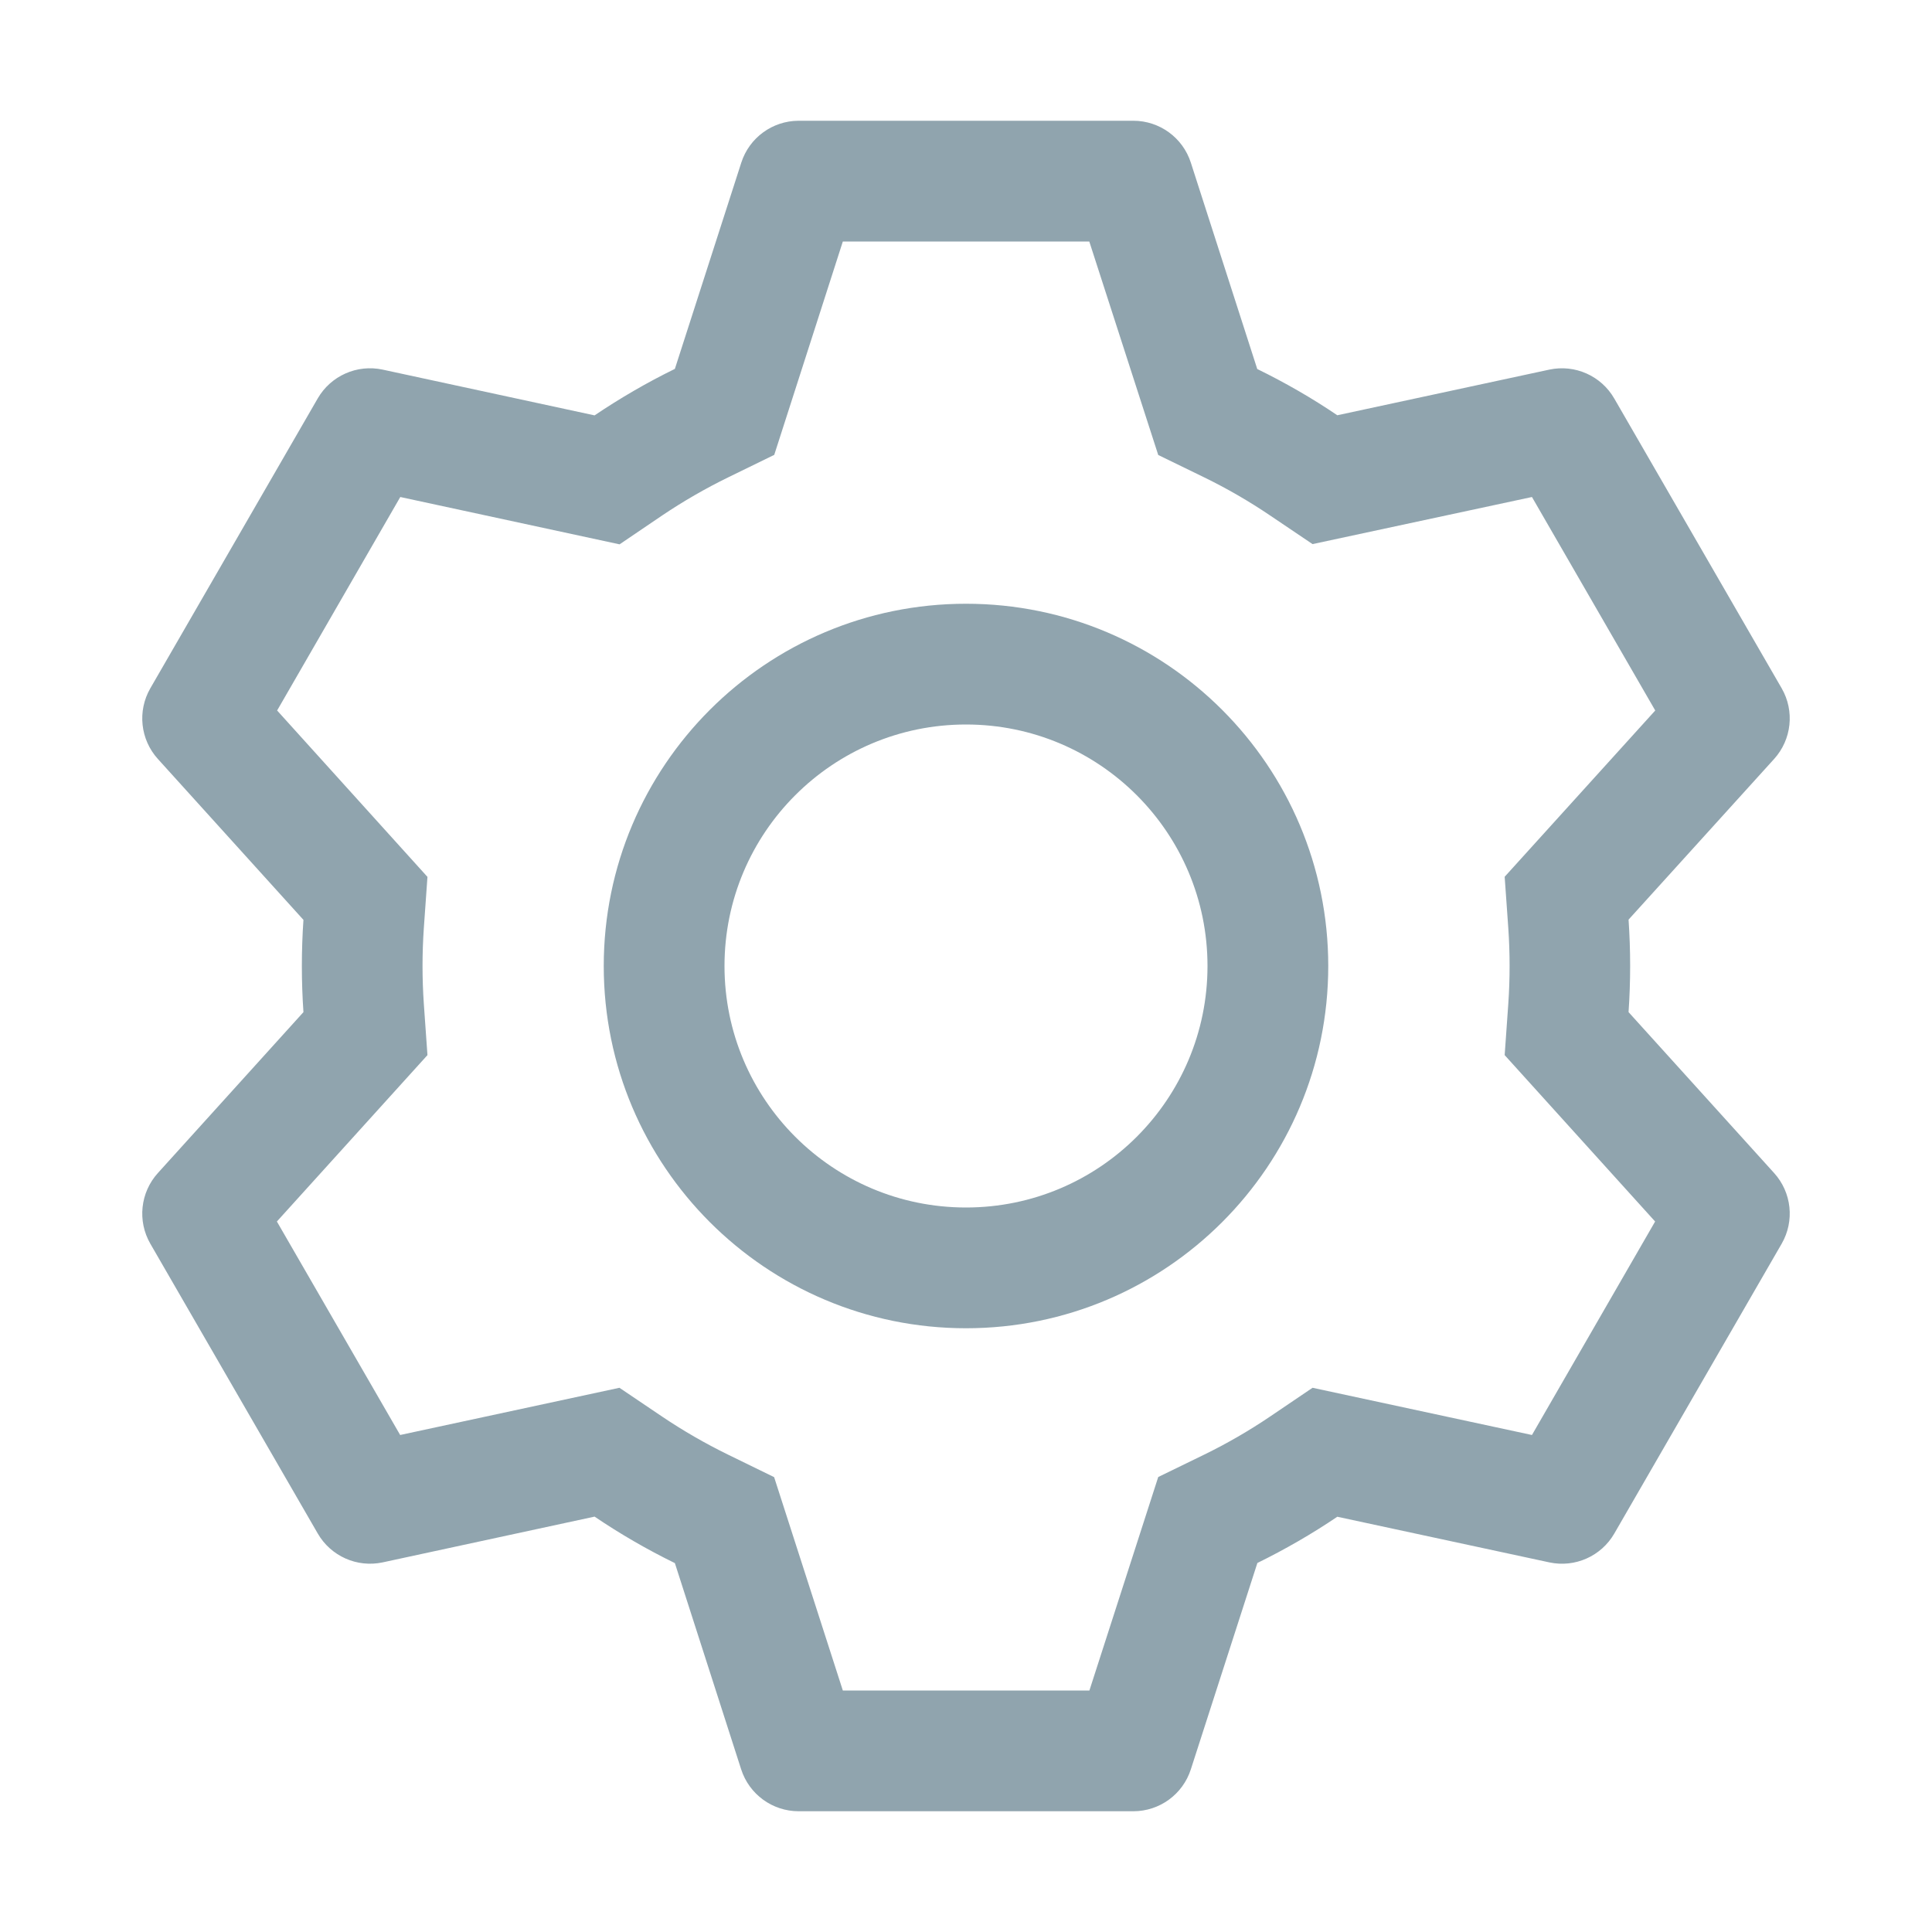
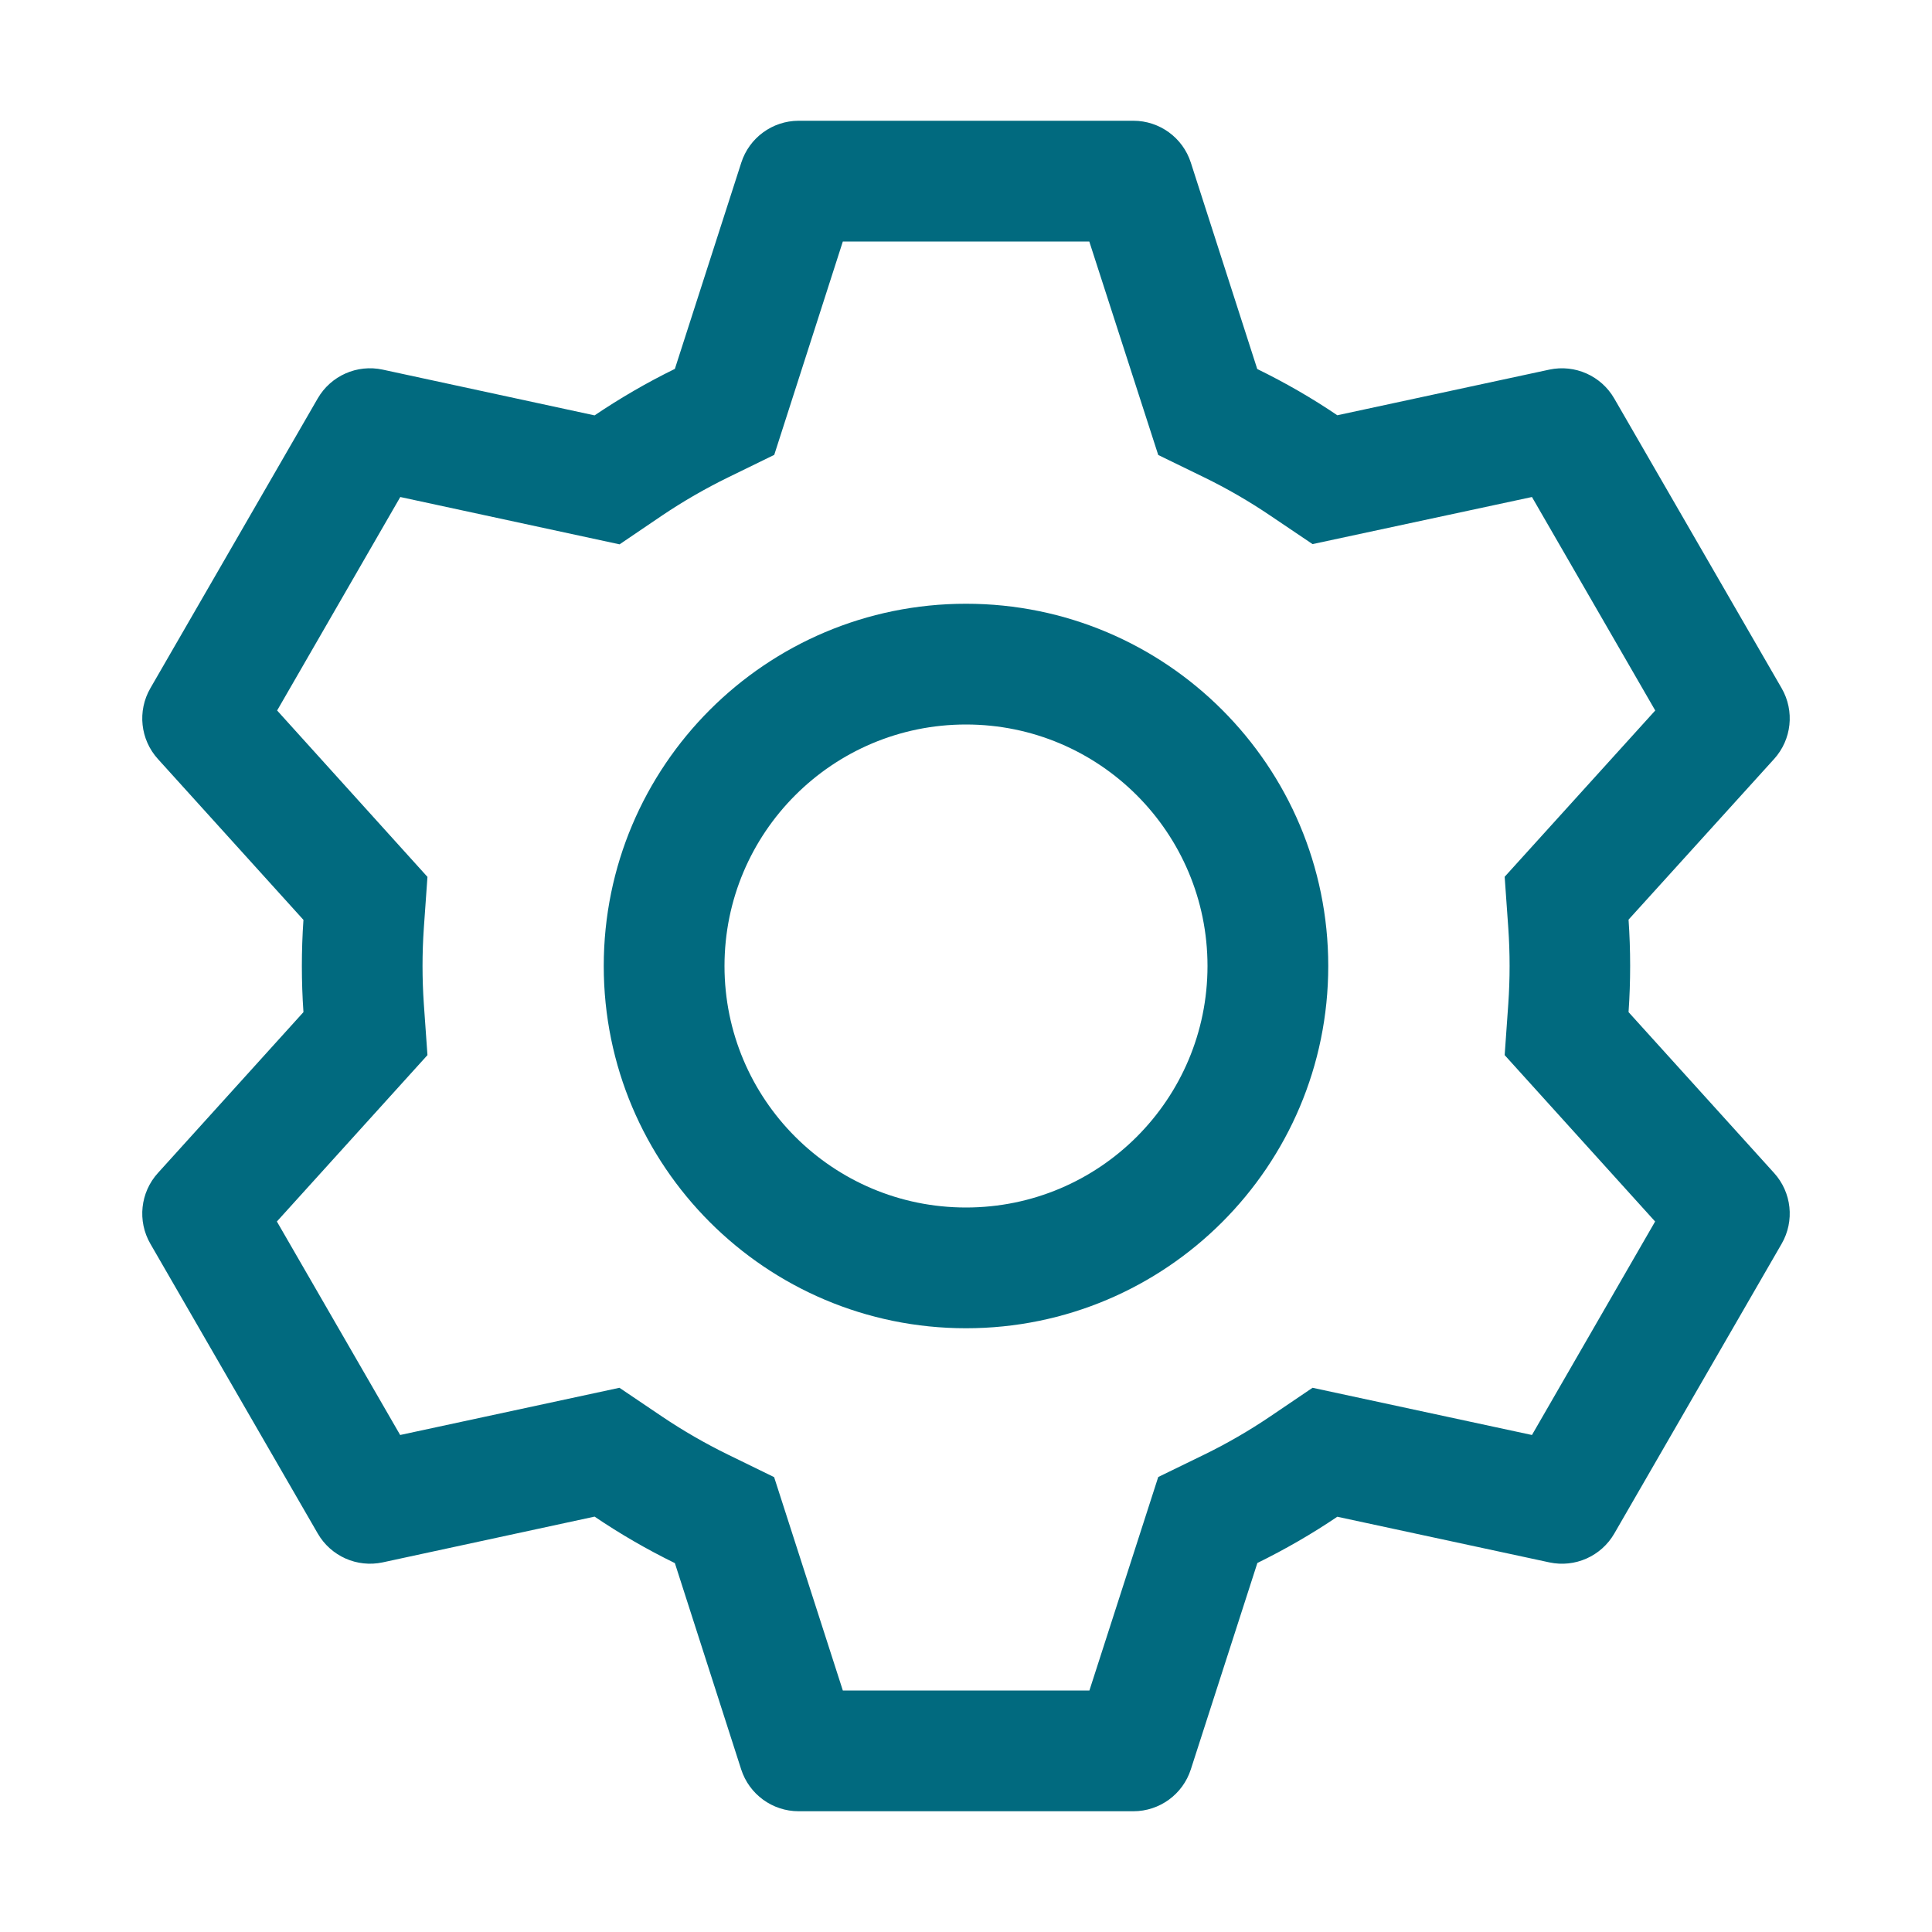
<svg xmlns="http://www.w3.org/2000/svg" width="800px" height="800px" viewBox="0 0 1024 1024" fill="#000000">
  <g id="SVGRepo_bgCarrier" stroke-width="0" />
  <g id="SVGRepo_tracerCarrier" stroke-linecap="round" stroke-linejoin="round" />
  <g id="SVGRepo_iconCarrier">
-     <path fill="#90a4ae" d="M600.704 64a32 32 0 0 1 30.464 22.208l35.2 109.376c14.784 7.232 28.928 15.36 42.432 24.512l112.384-24.192a32 32 0 0 1 34.432 15.36L944.32 364.8a32 32 0 0 1-4.032 37.504l-77.12 85.12a357.12 357.12 0 0 1 0 49.024l77.12 85.248a32 32 0 0 1 4.032 37.504l-88.704 153.6a32 32 0 0 1-34.432 15.296L708.8 803.904c-13.44 9.088-27.648 17.28-42.368 24.512l-35.264 109.376A32 32 0 0 1 600.704 960H423.296a32 32 0 0 1-30.464-22.208L357.696 828.48a351.616 351.616 0 0 1-42.56-24.64l-112.32 24.256a32 32 0 0 1-34.432-15.36L79.68 659.2a32 32 0 0 1 4.032-37.504l77.12-85.248a357.12 357.12 0 0 1 0-48.896l-77.12-85.248A32 32 0 0 1 79.68 364.8l88.704-153.6a32 32 0 0 1 34.432-15.296l112.32 24.256c13.568-9.152 27.776-17.408 42.56-24.64l35.2-109.312A32 32 0 0 1 423.232 64H600.64zm-23.424 64H446.72l-36.352 113.088-24.512 11.968a294.113 294.113 0 0 0-34.816 20.096l-22.656 15.36-116.224-25.088-65.28 113.152 79.68 88.192-1.92 27.136a293.12 293.12 0 0 0 0 40.192l1.92 27.136-79.808 88.192 65.344 113.152 116.224-25.024 22.656 15.296a294.113 294.113 0 0 0 34.816 20.096l24.512 11.968L446.72 896h130.688l36.48-113.152 24.448-11.904a288.282 288.282 0 0 0 34.752-20.096l22.592-15.296 116.288 25.024 65.28-113.152-79.744-88.192 1.92-27.136a293.12 293.12 0 0 0 0-40.256l-1.92-27.136 79.808-88.128-65.344-113.152-116.288 24.96-22.592-15.232a287.616 287.616 0 0 0-34.752-20.096l-24.448-11.904L577.344 128zM512 320a192 192 0 1 1 0 384 192 192 0 0 1 0-384zm0 64a128 128 0 1 0 0 256 128 128 0 0 0 0-256z" />
+     <path fill="#016a7f" d="M600.704 64a32 32 0 0 1 30.464 22.208l35.2 109.376c14.784 7.232 28.928 15.36 42.432 24.512l112.384-24.192a32 32 0 0 1 34.432 15.36L944.32 364.8a32 32 0 0 1-4.032 37.504l-77.12 85.12a357.12 357.12 0 0 1 0 49.024l77.12 85.248a32 32 0 0 1 4.032 37.504l-88.704 153.6a32 32 0 0 1-34.432 15.296L708.8 803.904c-13.44 9.088-27.648 17.28-42.368 24.512l-35.264 109.376A32 32 0 0 1 600.704 960H423.296a32 32 0 0 1-30.464-22.208L357.696 828.48a351.616 351.616 0 0 1-42.56-24.64l-112.32 24.256a32 32 0 0 1-34.432-15.36L79.68 659.2a32 32 0 0 1 4.032-37.504l77.12-85.248a357.12 357.12 0 0 1 0-48.896l-77.12-85.248A32 32 0 0 1 79.68 364.8l88.704-153.6a32 32 0 0 1 34.432-15.296l112.32 24.256c13.568-9.152 27.776-17.408 42.56-24.64l35.2-109.312A32 32 0 0 1 423.232 64H600.64zm-23.424 64H446.72l-36.352 113.088-24.512 11.968a294.113 294.113 0 0 0-34.816 20.096l-22.656 15.36-116.224-25.088-65.28 113.152 79.68 88.192-1.92 27.136a293.12 293.12 0 0 0 0 40.192l1.92 27.136-79.808 88.192 65.344 113.152 116.224-25.024 22.656 15.296a294.113 294.113 0 0 0 34.816 20.096l24.512 11.968L446.72 896h130.688l36.48-113.152 24.448-11.904a288.282 288.282 0 0 0 34.752-20.096l22.592-15.296 116.288 25.024 65.28-113.152-79.744-88.192 1.92-27.136a293.12 293.12 0 0 0 0-40.256l-1.92-27.136 79.808-88.128-65.344-113.152-116.288 24.96-22.592-15.232a287.616 287.616 0 0 0-34.752-20.096l-24.448-11.904L577.344 128zM512 320a192 192 0 1 1 0 384 192 192 0 0 1 0-384zm0 64a128 128 0 1 0 0 256 128 128 0 0 0 0-256z" />
  </g>
</svg>
